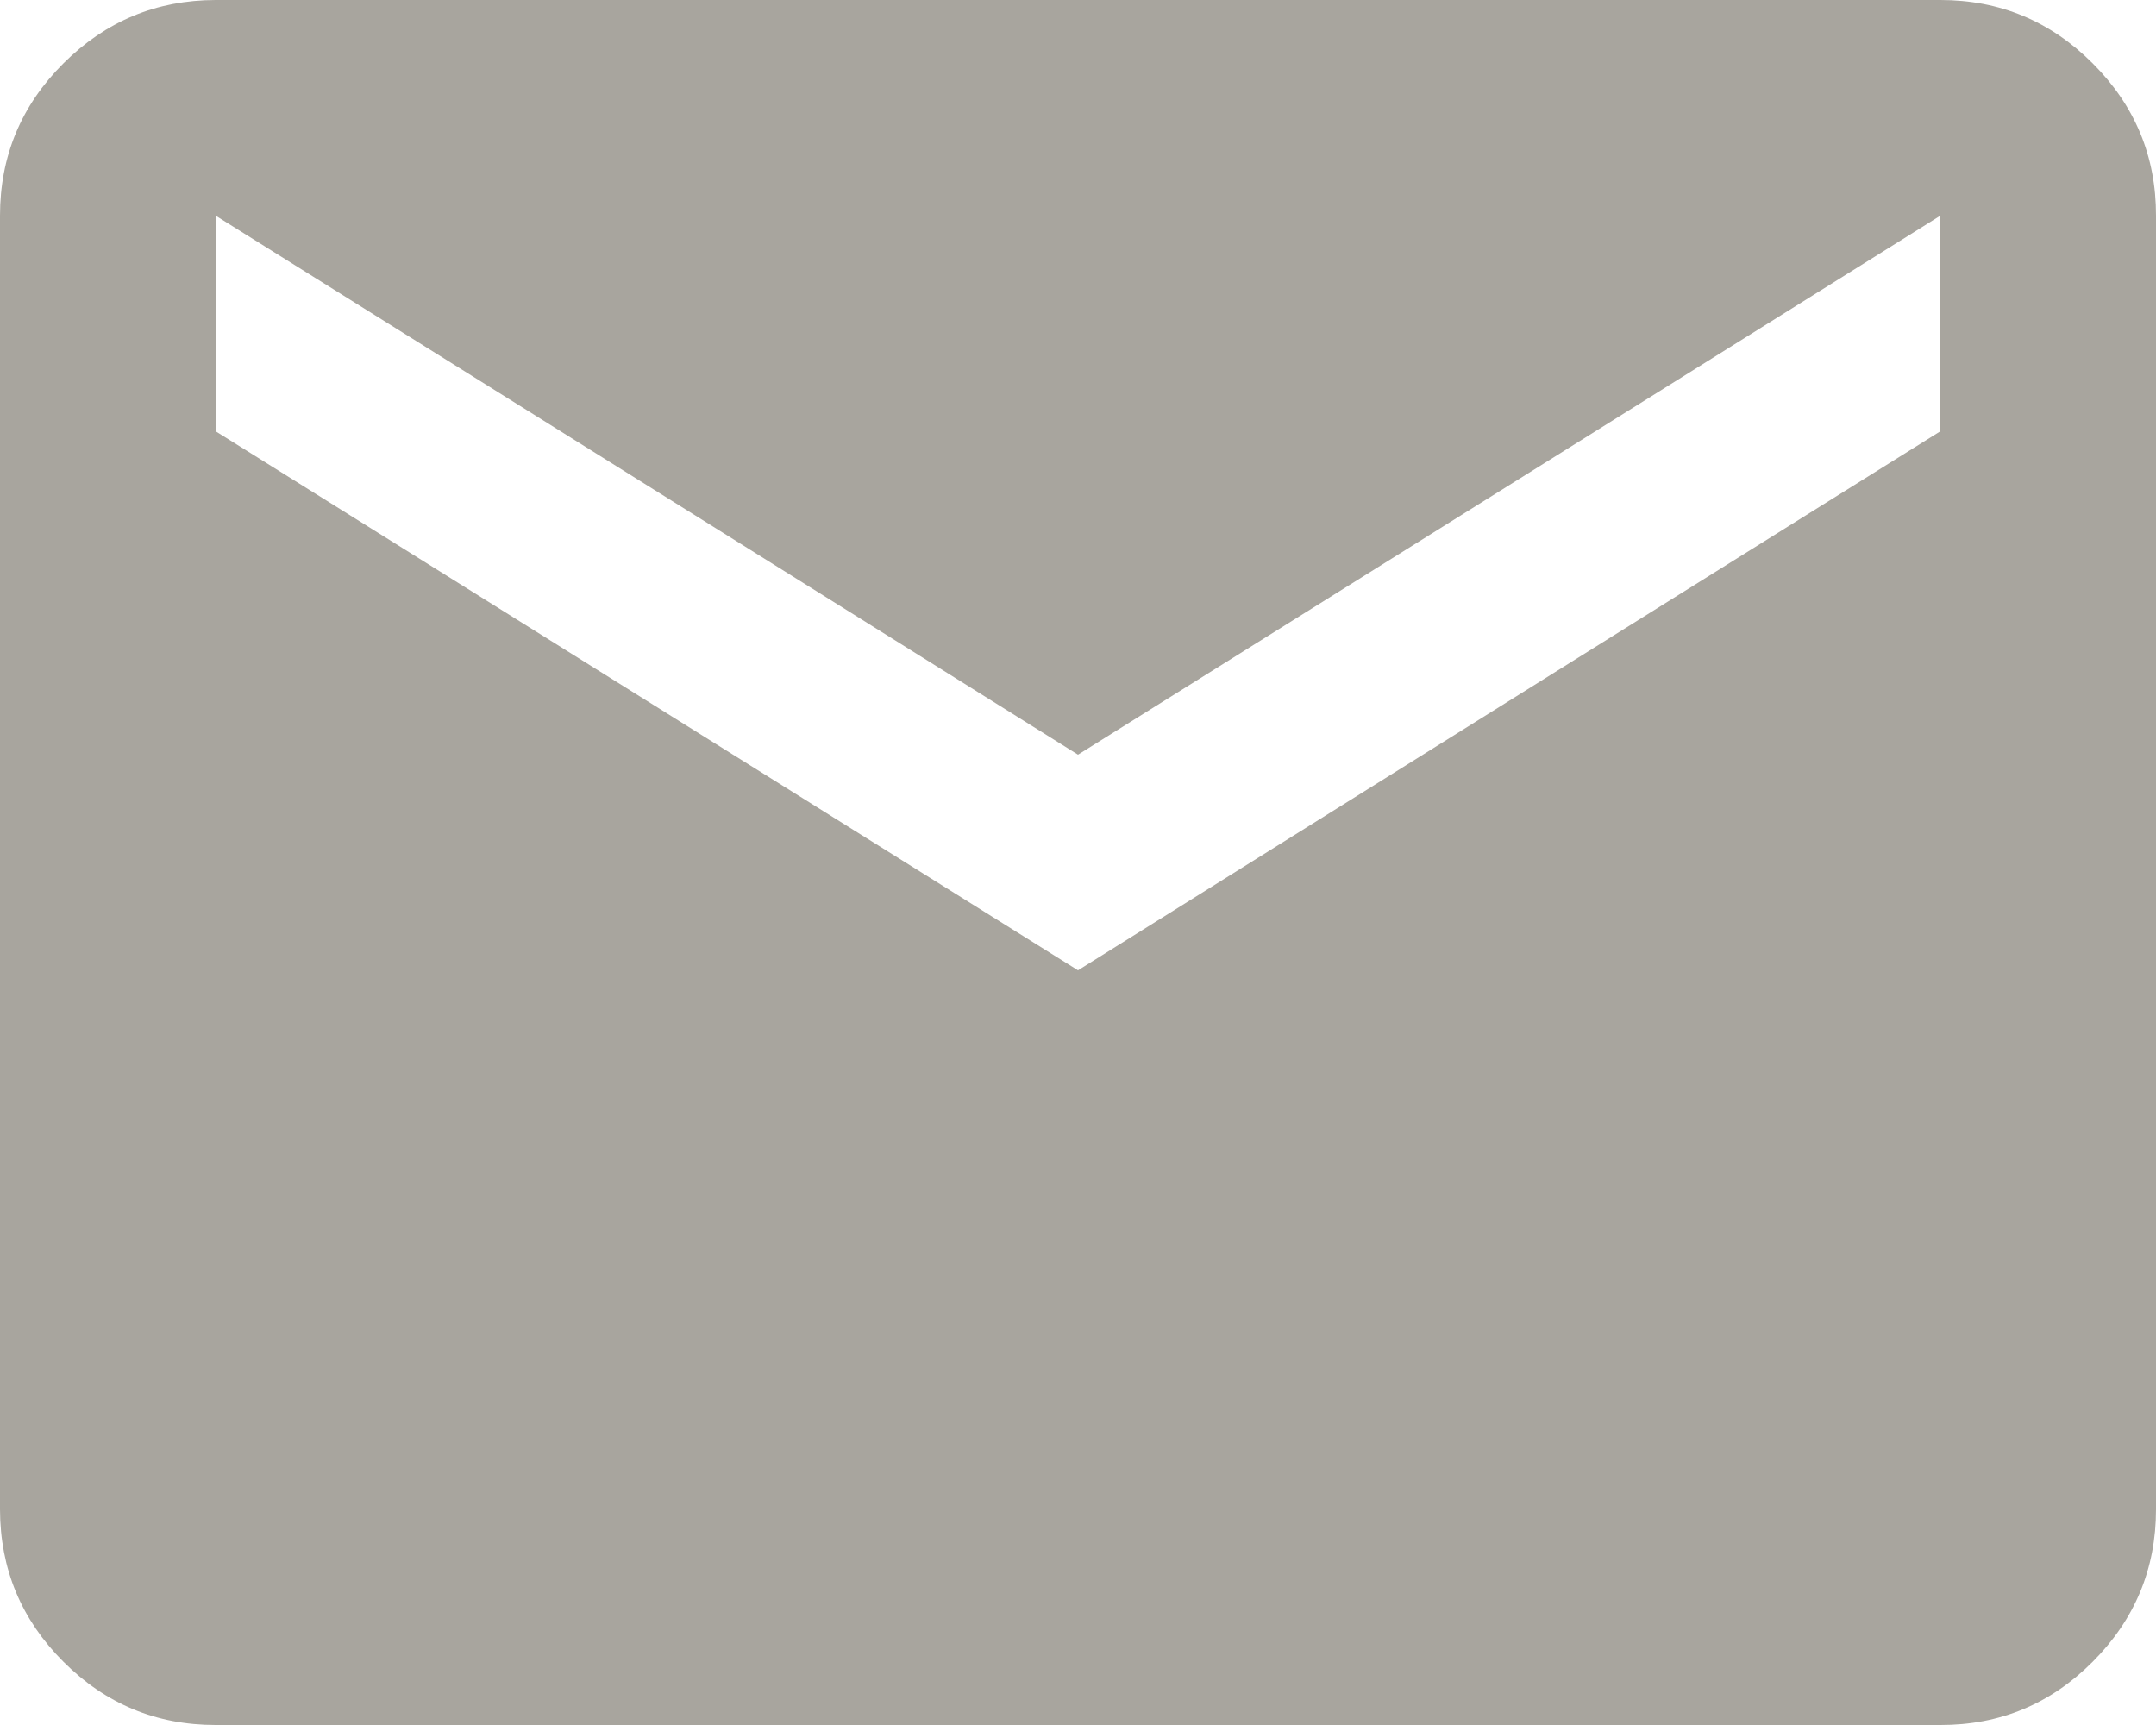
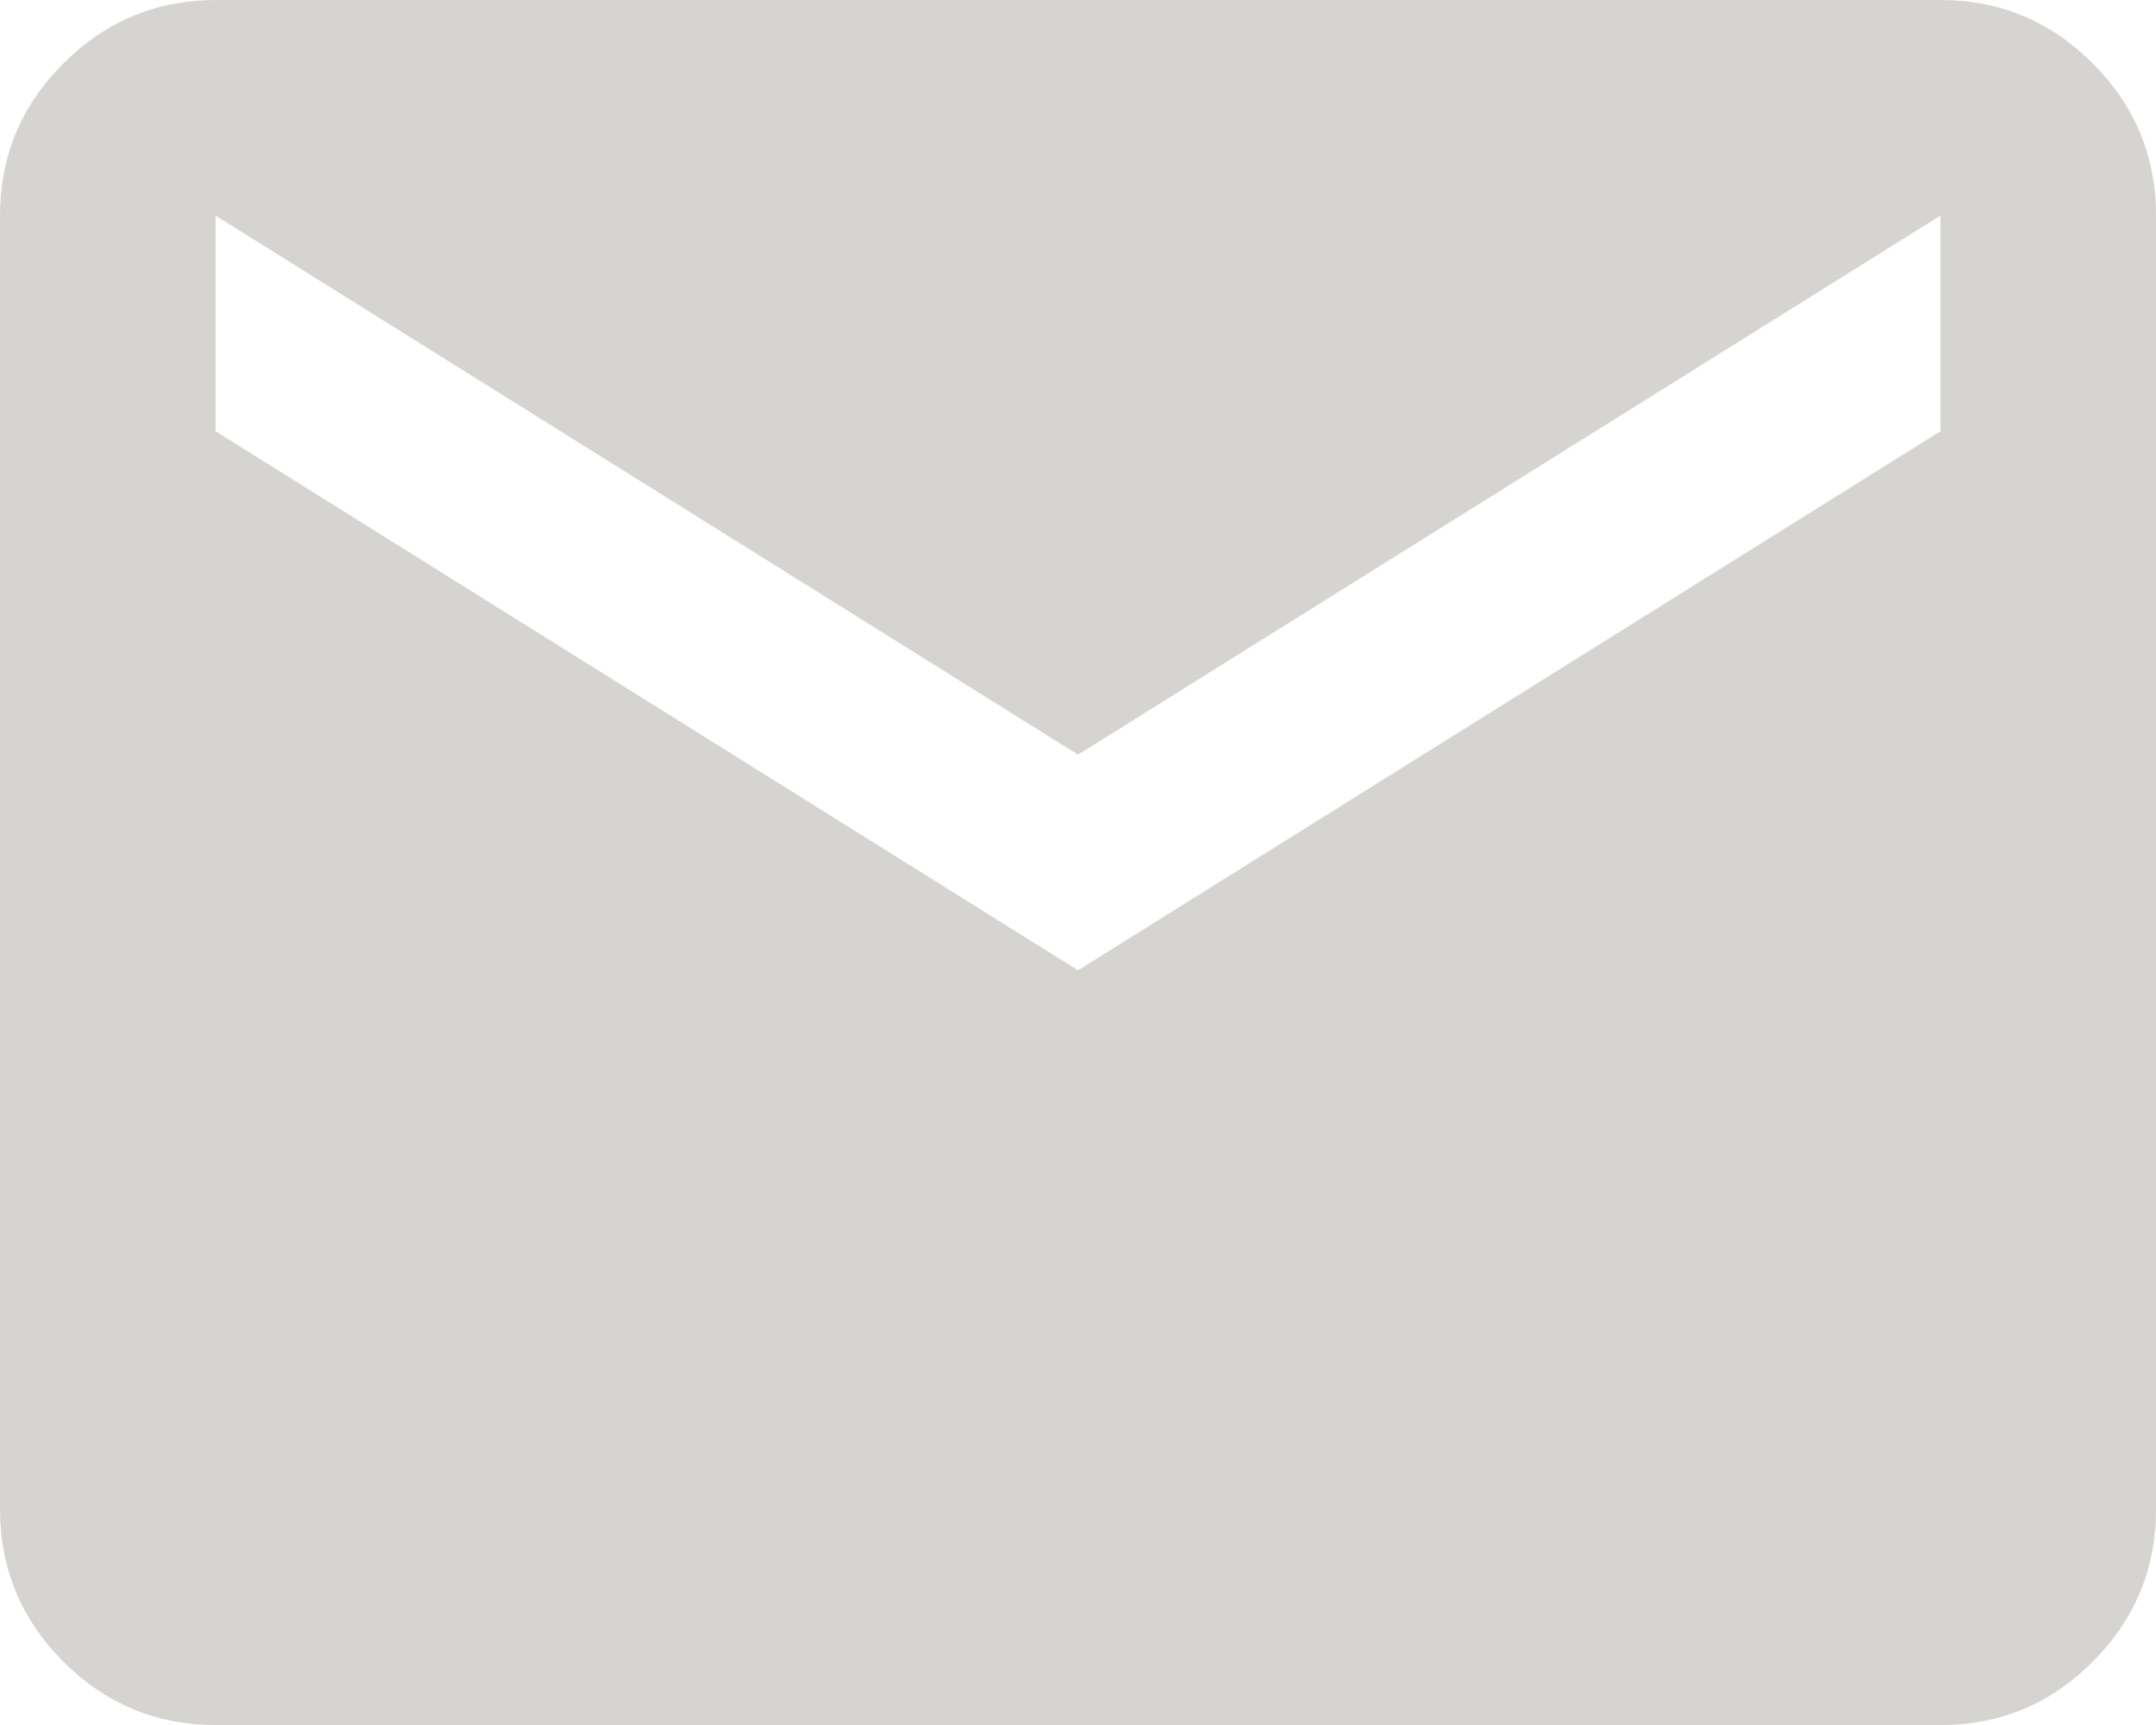
<svg xmlns="http://www.w3.org/2000/svg" width="20" height="16" viewBox="0 0 20 16" fill="none">
-   <path d="M2 16C1.45 16 0.979 15.804 0.588 15.413C0.197 15.022 0.001 14.551 0 14V2C0 1.45 0.196 0.979 0.588 0.588C0.98 0.197 1.451 0.001 2 0H18C18.55 0 19.021 0.196 19.413 0.588C19.805 0.98 20.001 1.451 20 2V14C20 14.55 19.804 15.021 19.413 15.413C19.022 15.805 18.551 16.001 18 16H2ZM10 9L18 4V2L10 7L2 2V4L10 9Z" fill="#A8A59E" />
+   <path d="M2 16C1.45 16 0.979 15.804 0.588 15.413C0.197 15.022 0.001 14.551 0 14V2C0 1.45 0.196 0.979 0.588 0.588C0.98 0.197 1.451 0.001 2 0H18C18.55 0 19.021 0.196 19.413 0.588C19.805 0.98 20.001 1.451 20 2V14C20 14.55 19.804 15.021 19.413 15.413C19.022 15.805 18.551 16.001 18 16H2ZM10 9L18 4V2L10 7L2 2V4L10 9Z" fill="#D6D4D1" />
</svg>
